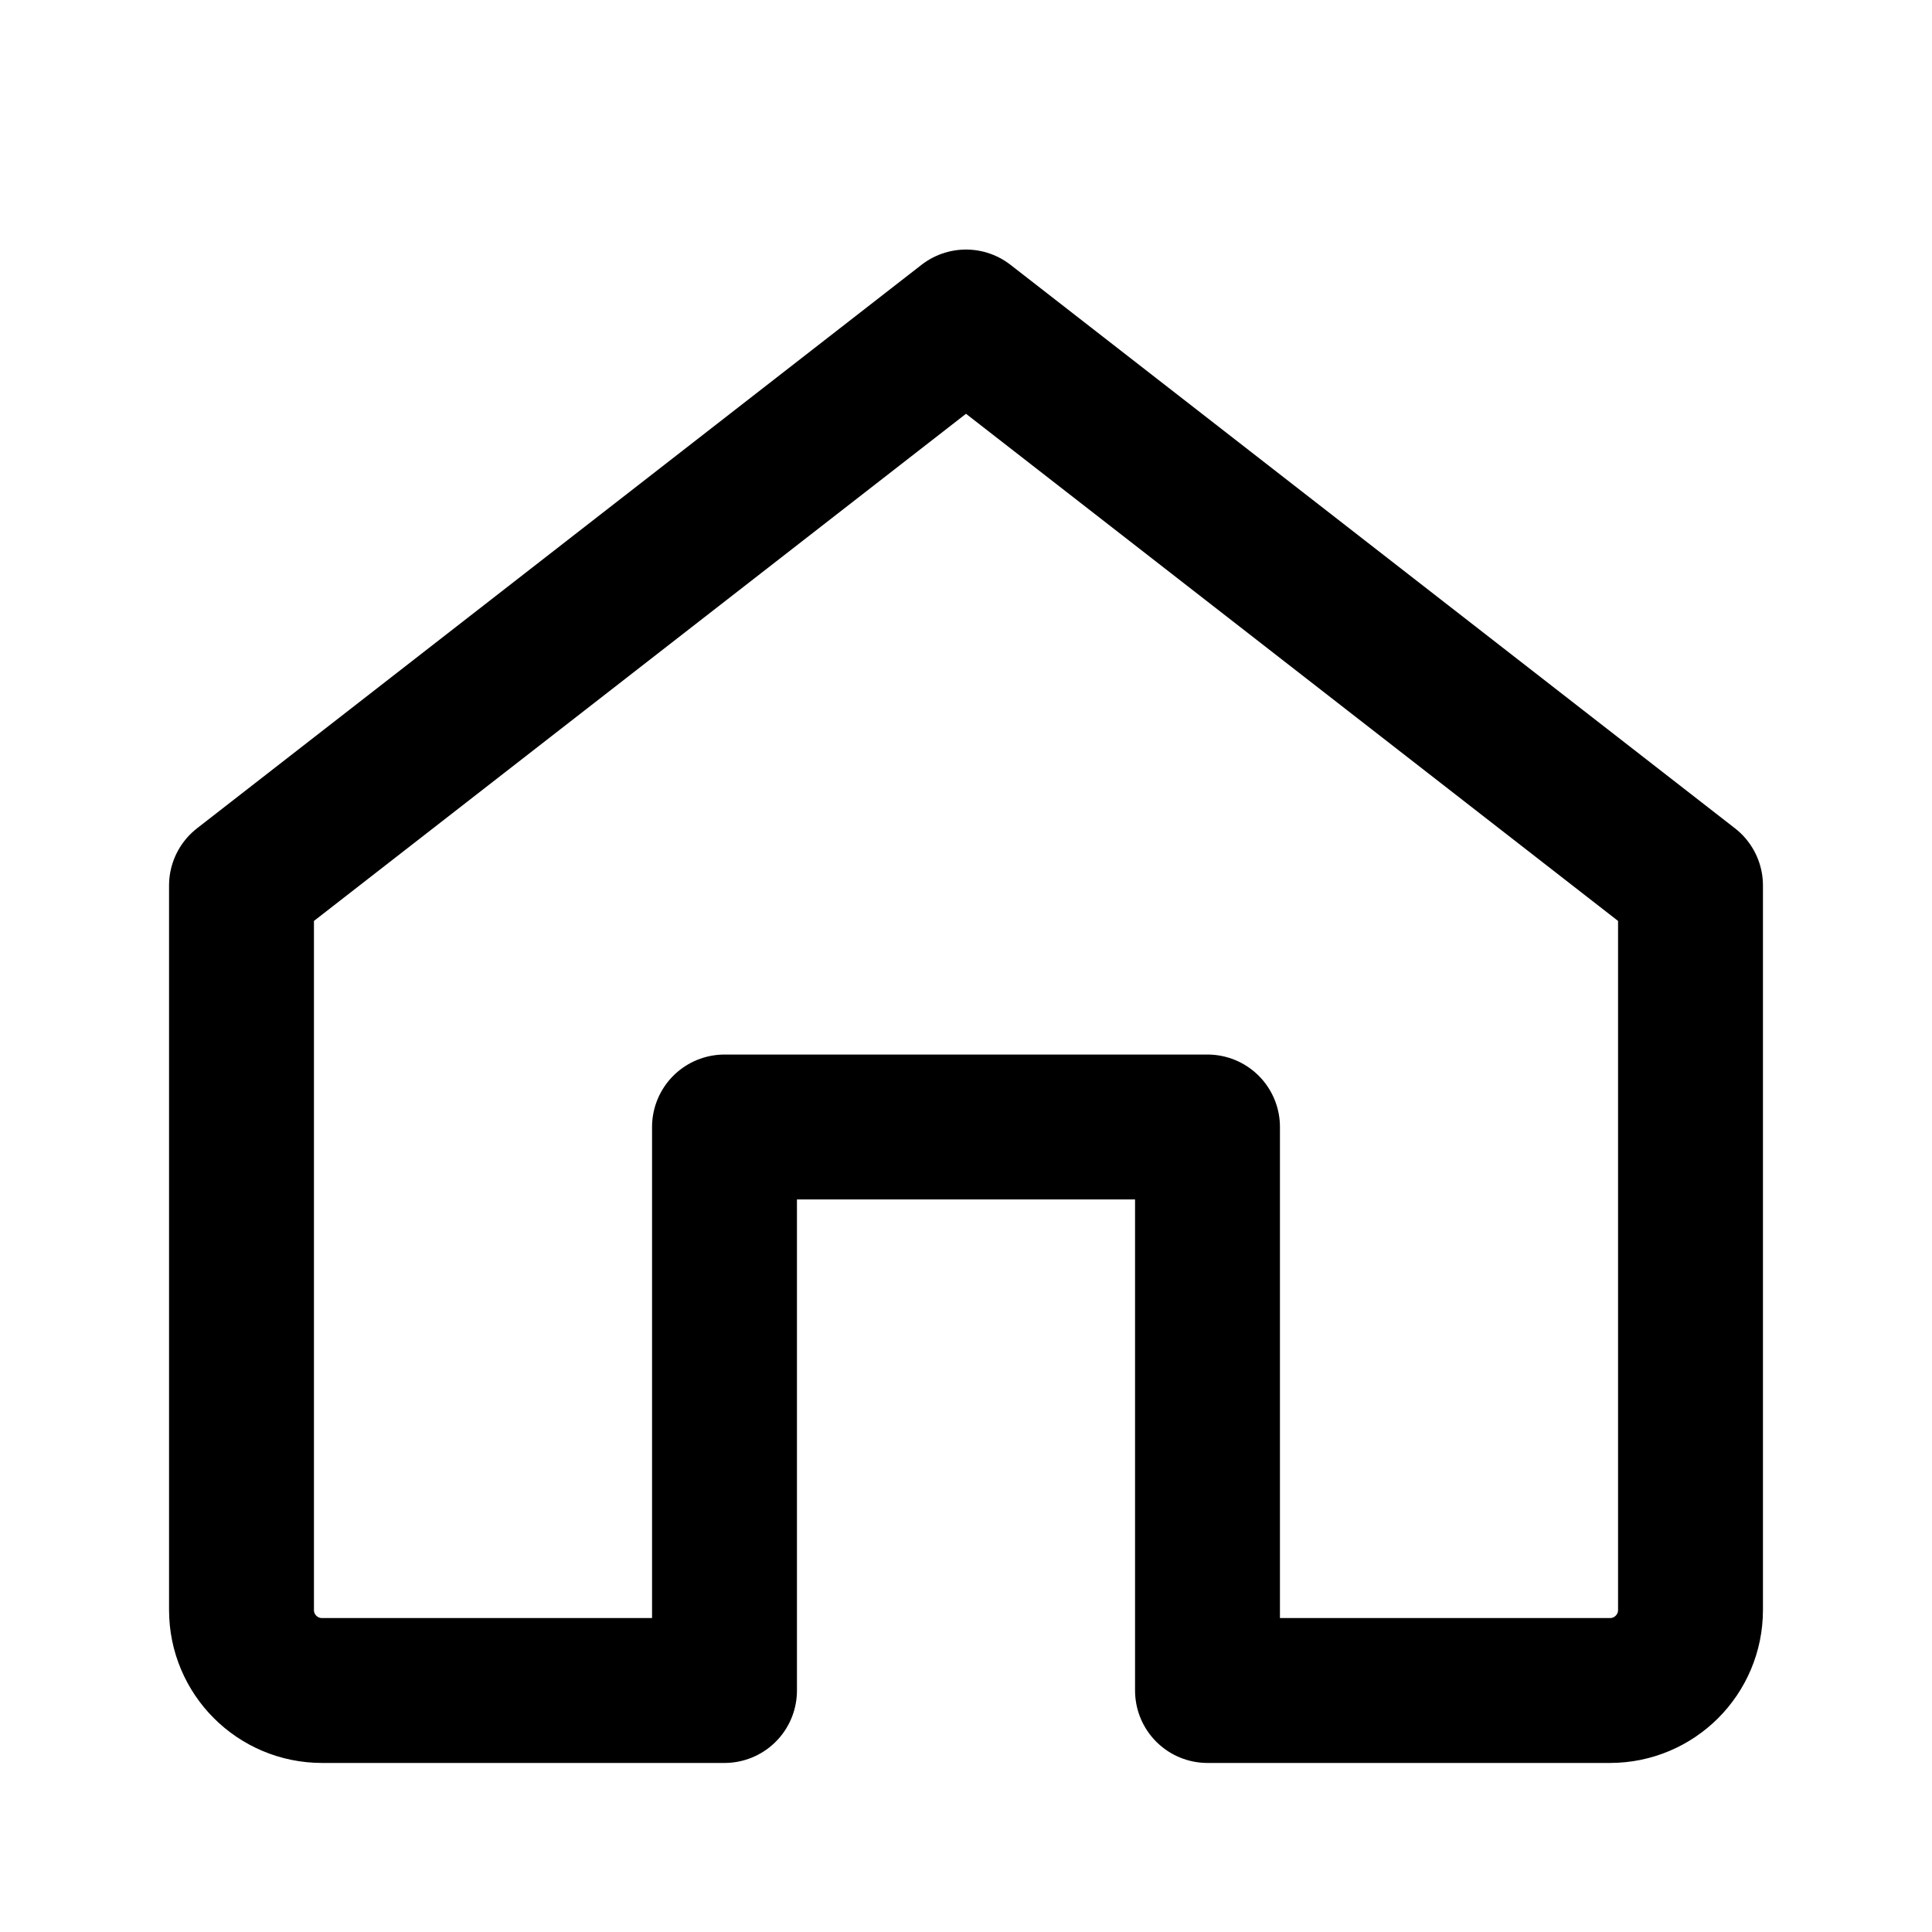
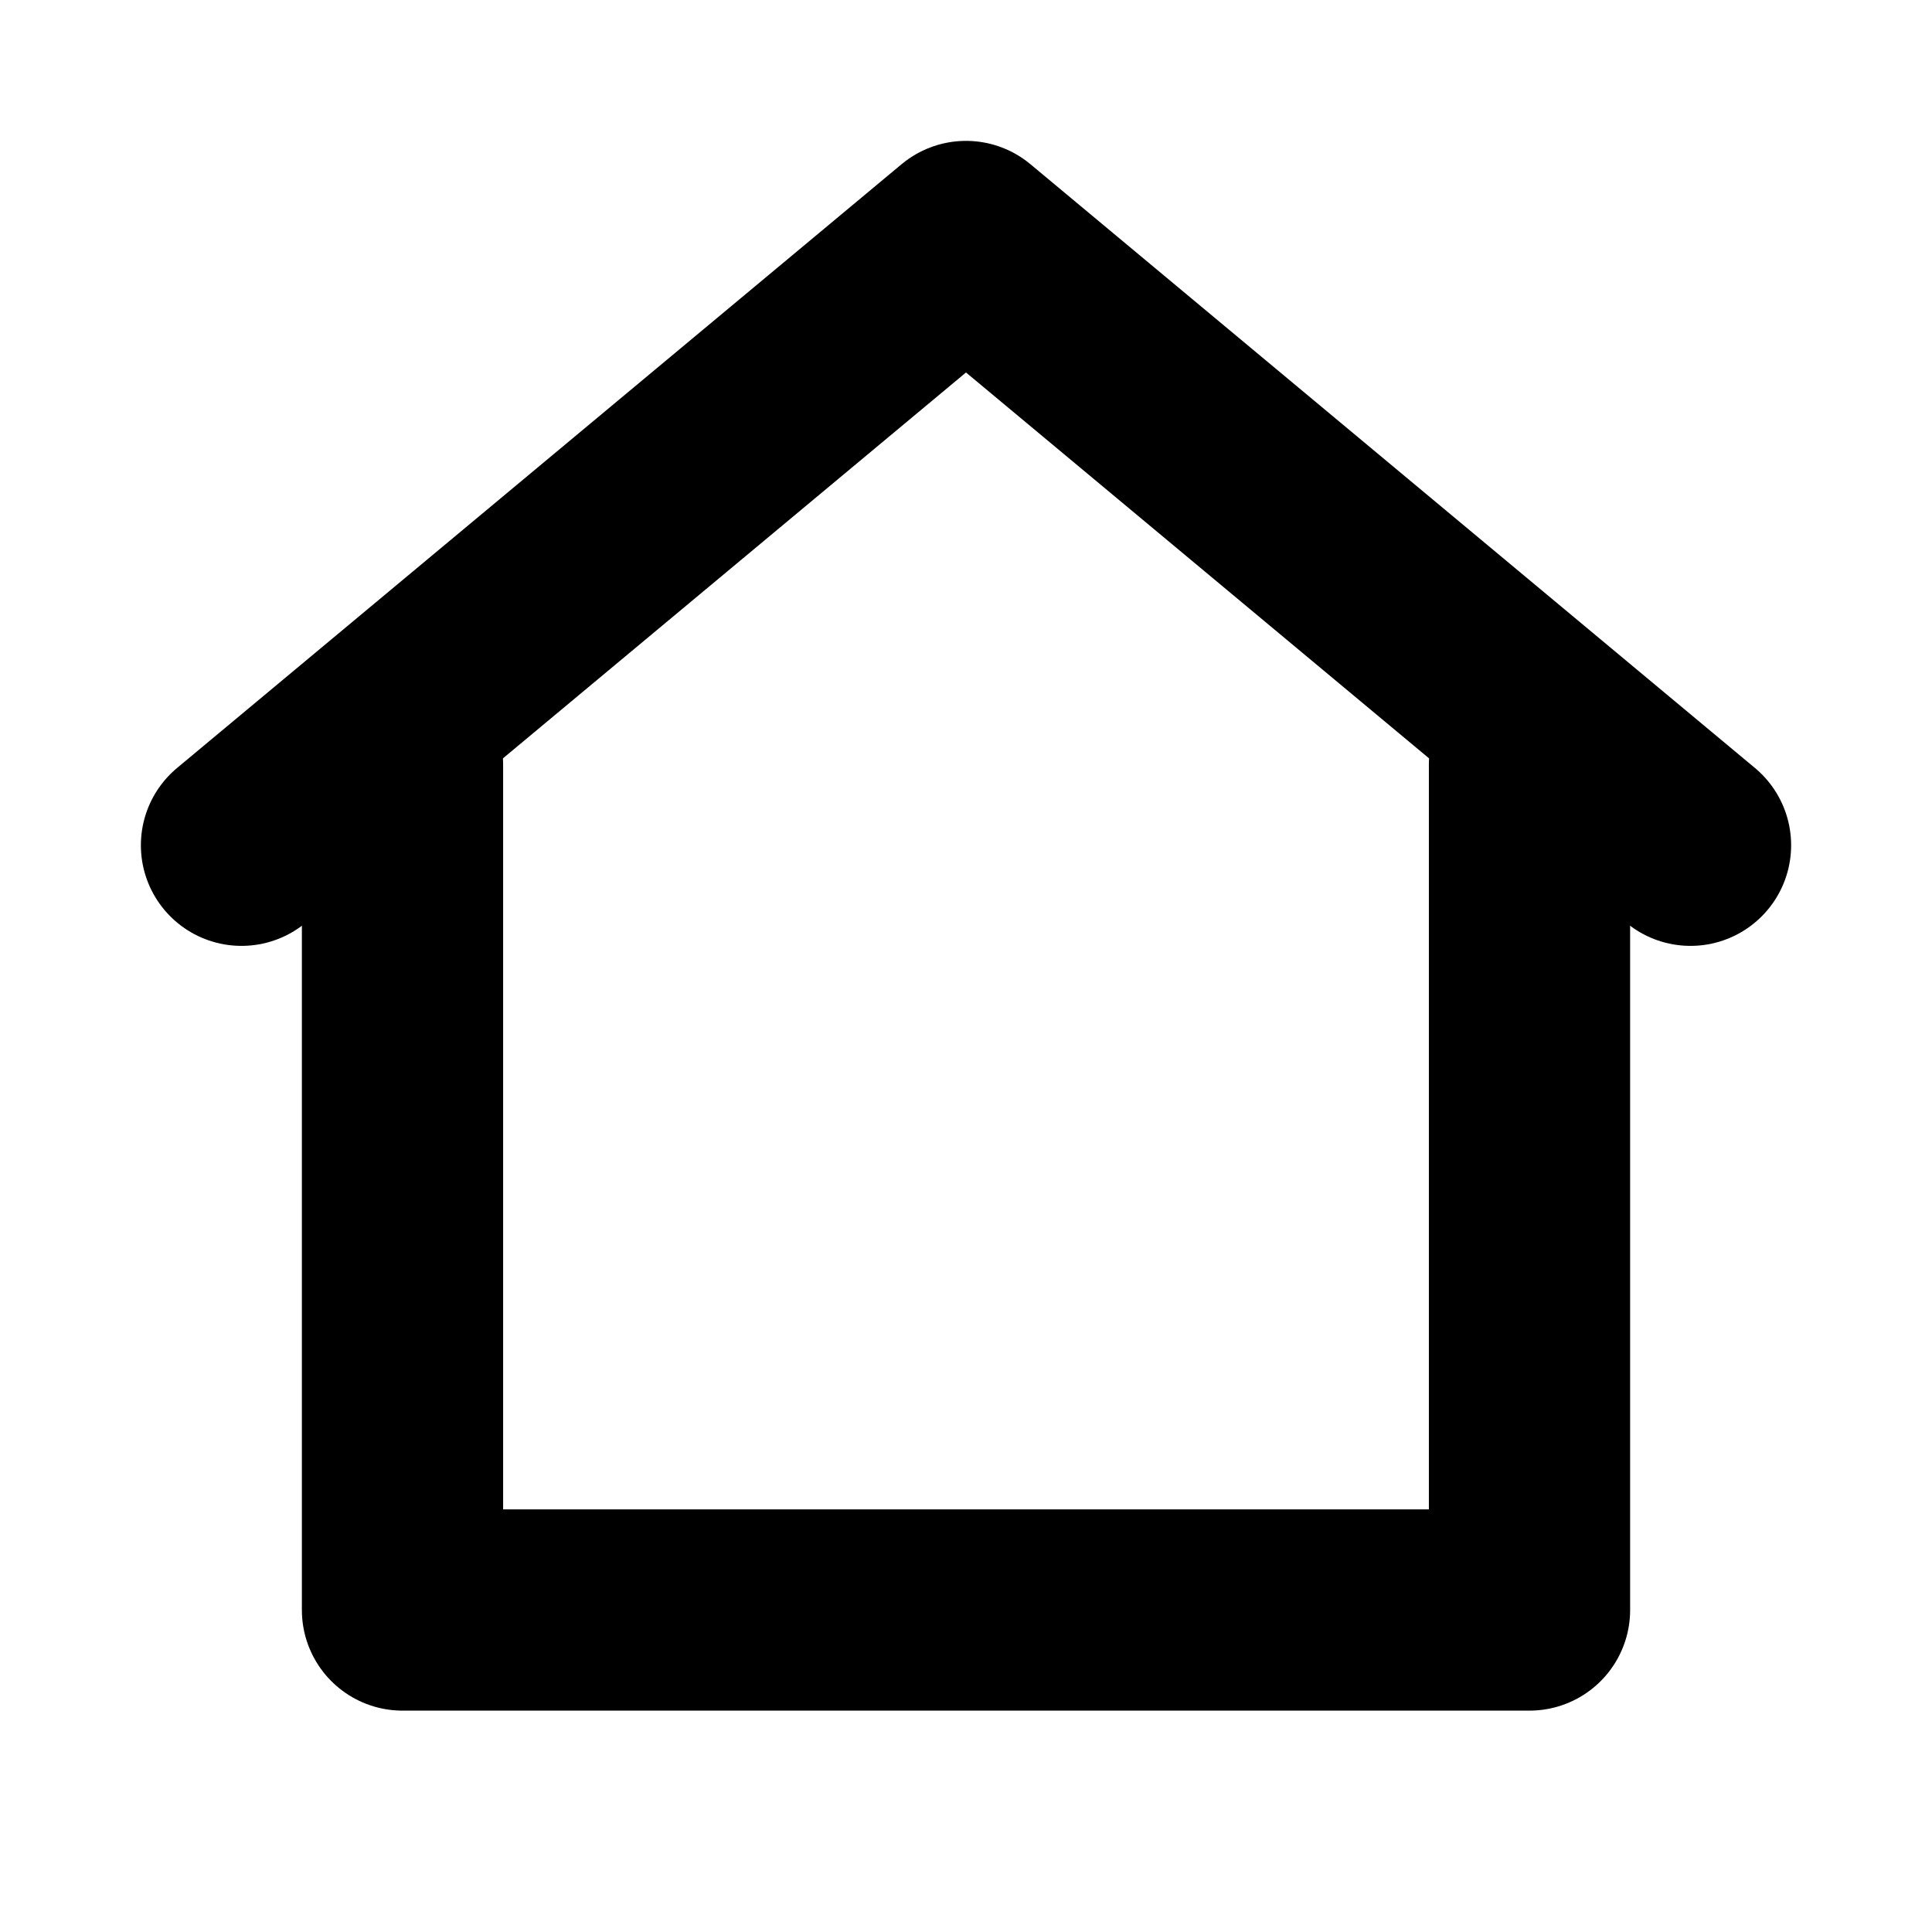
- <svg xmlns="http://www.w3.org/2000/svg" viewBox="0 0 24 24" fill="none" stroke="currentColor" stroke-width="1.8" stroke-linejoin="round" stroke-linecap="round">
-   <path d="M3 11l9-7 9 7v9a1 1 0 01-1 1h-5v-7h-6v7H4a1 1 0 01-1-1v-9z" />
+ <svg xmlns="http://www.w3.org/2000/svg" viewBox="0 0 24 24" fill="none" stroke="currentColor" stroke-width="2.5" stroke-linejoin="round" stroke-linecap="round">
+   <path d="M3 10.5 12 3l9 7.5" />
+   <path d="M5 9.5V20h14V9.5" />
</svg>
